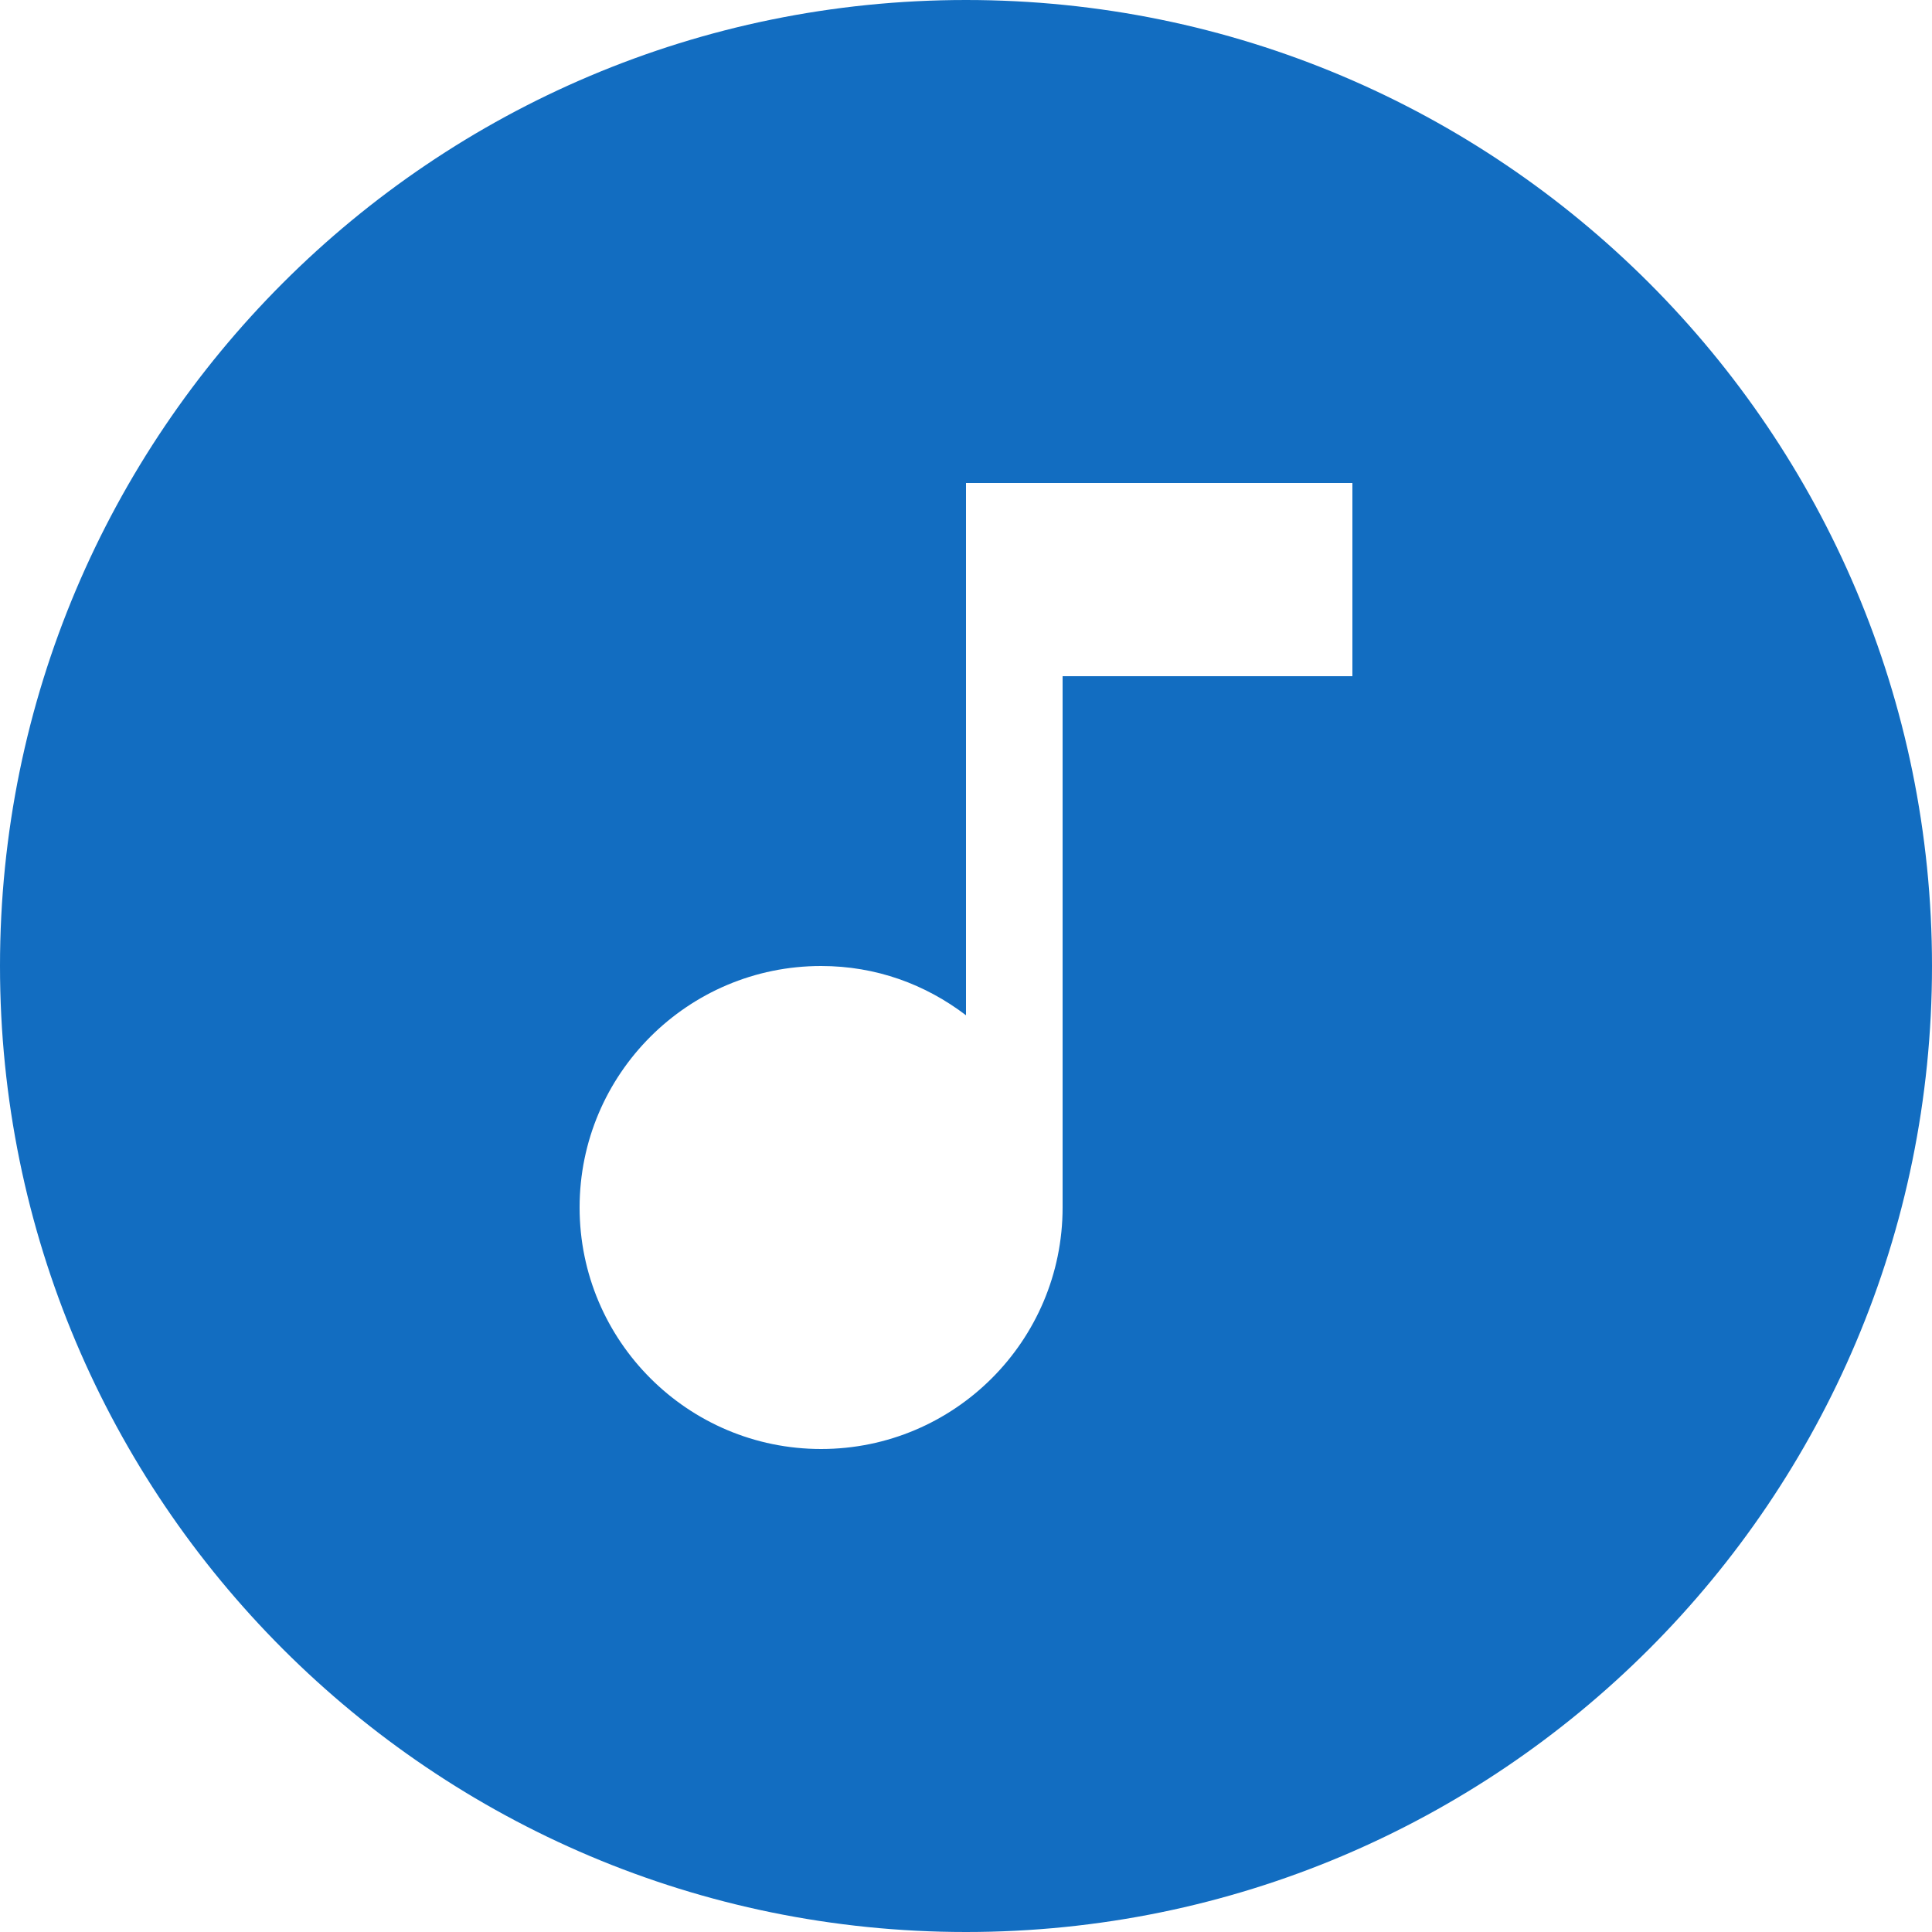
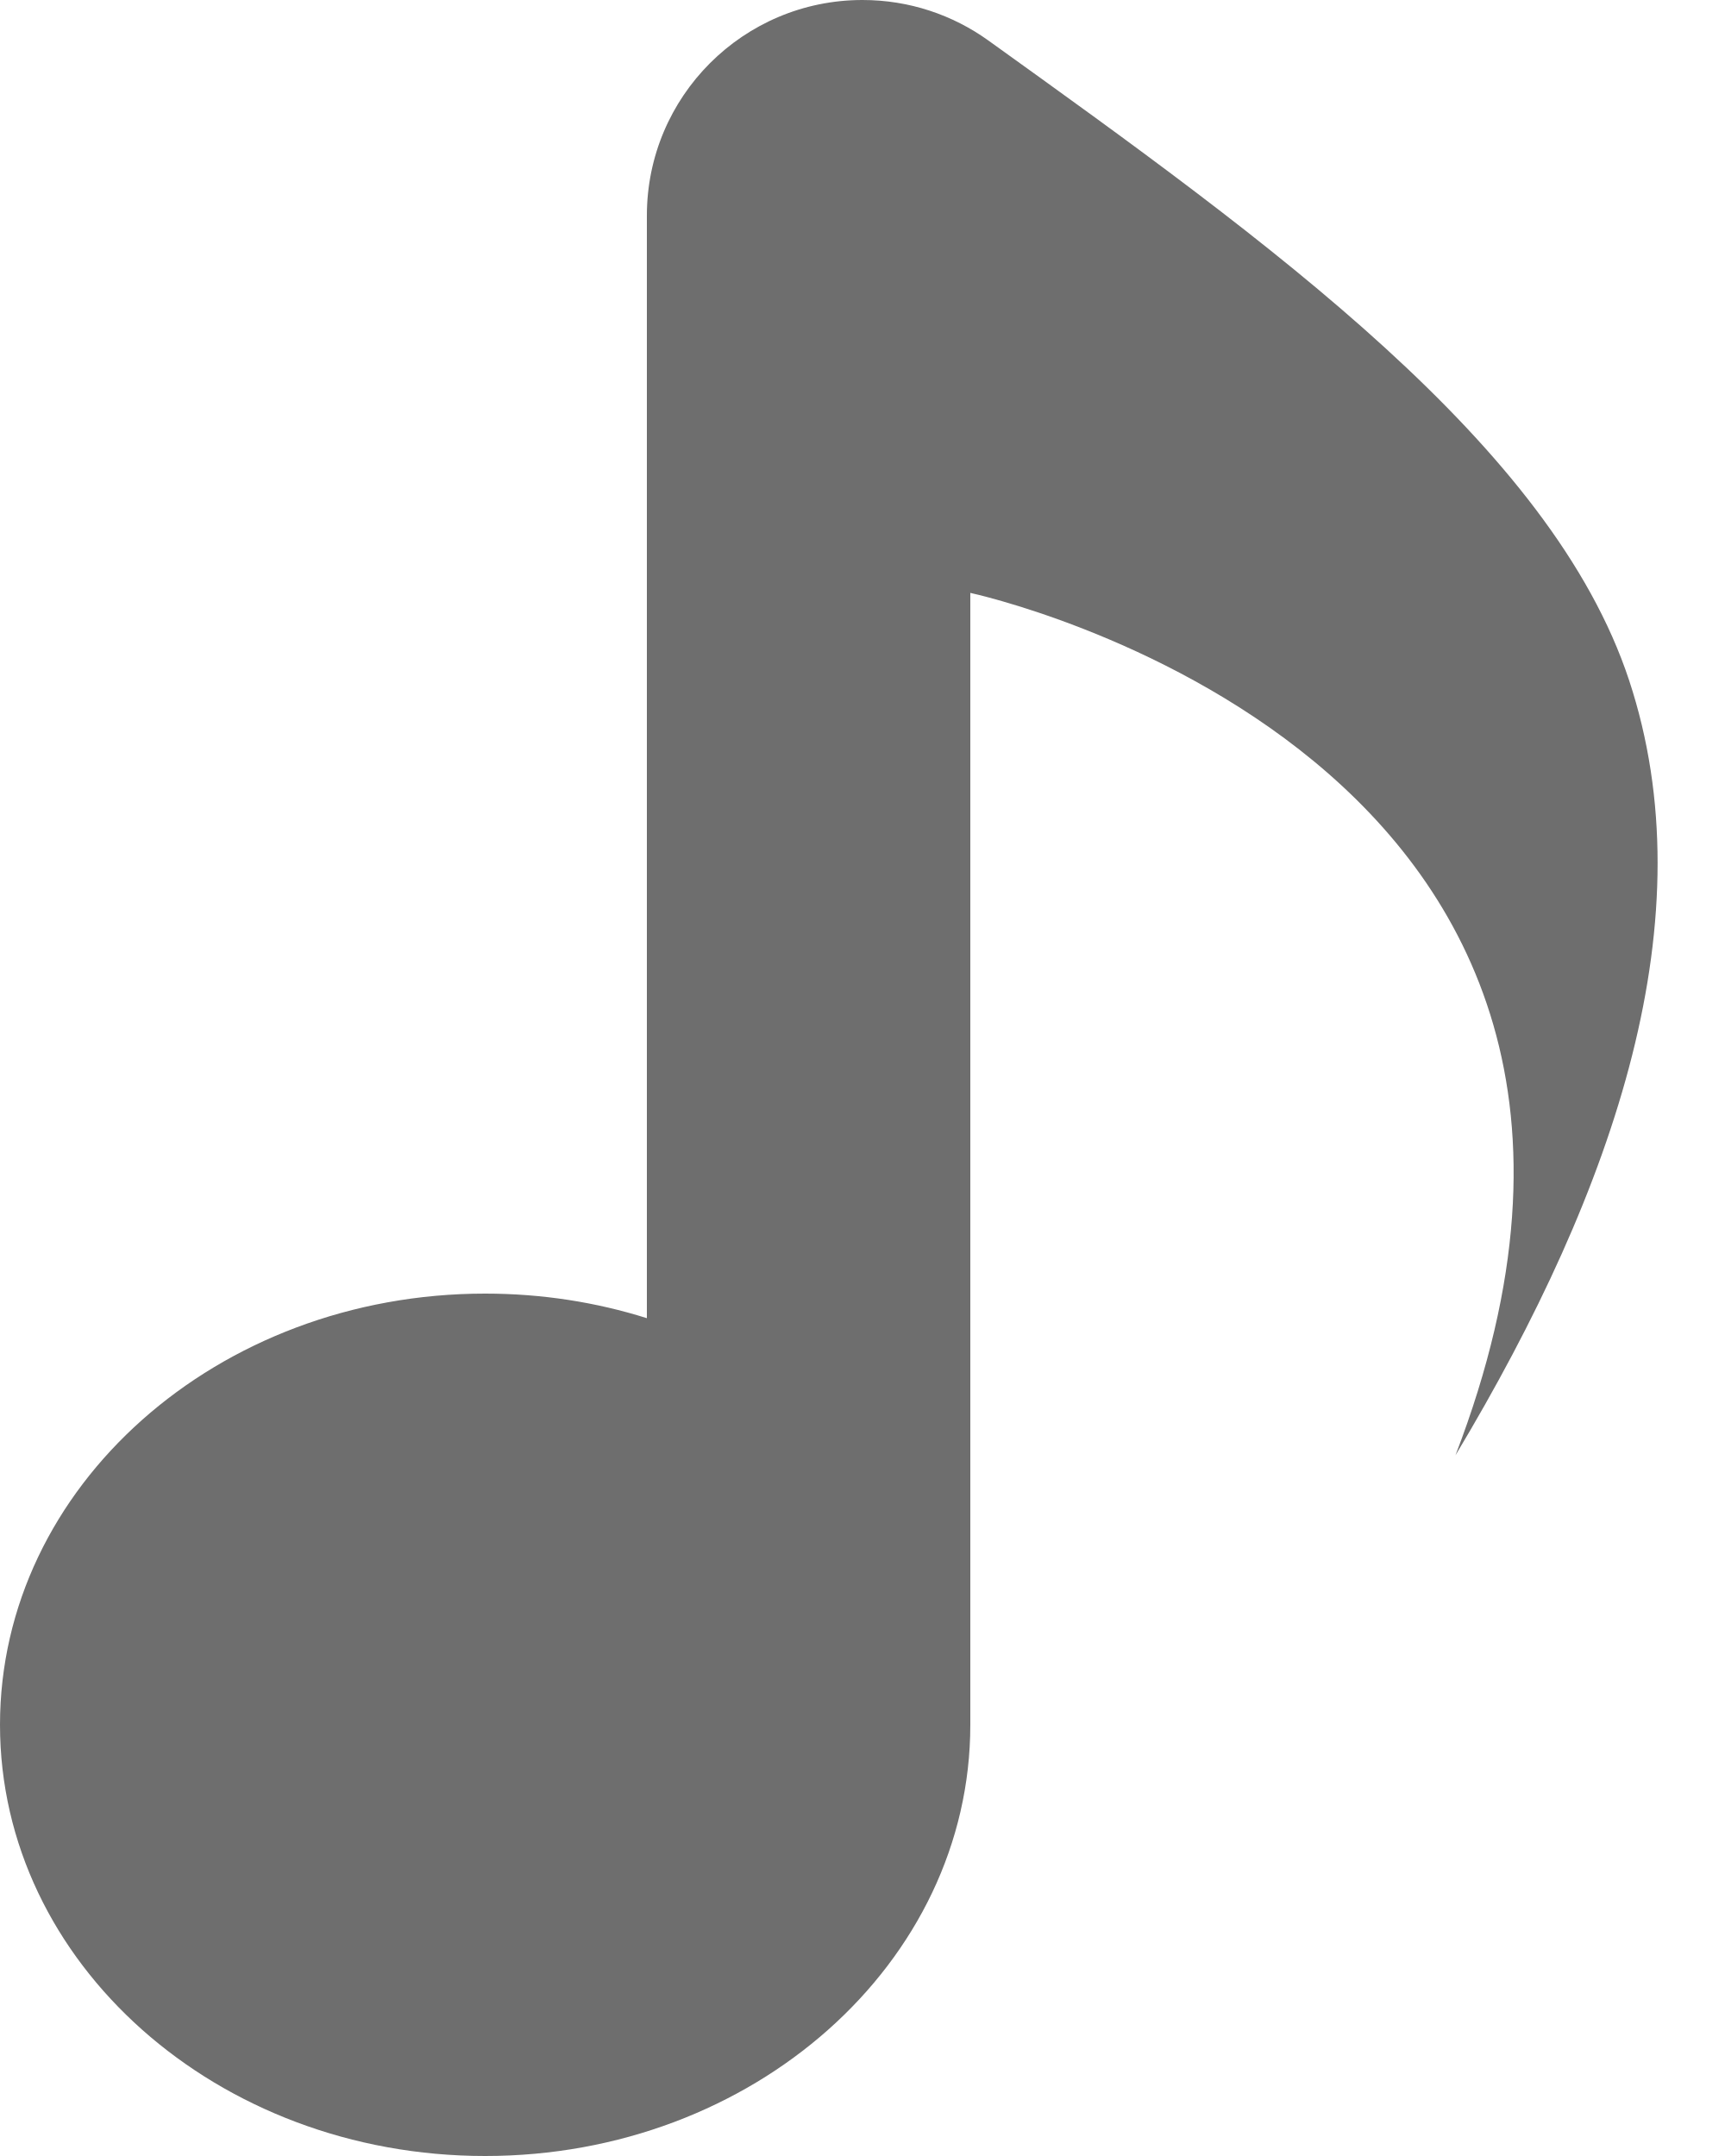
- <svg xmlns="http://www.w3.org/2000/svg" width="40px" height="40px" viewBox="0 0 40 40" version="1.1">
+ <svg xmlns="http://www.w3.org/2000/svg" width="16px" height="20px" viewBox="0 0 16 20" version="1.1">
  <defs />
-   <g id="Blank-Landing-Pages" stroke="none" stroke-width="1" fill="none" fill-rule="evenodd">
-     <g id="Catalog-Landing-Page" transform="translate(-734, -224)" fill="#126DC1">
-       <g id="music-circle-copy" transform="translate(734, 224)">
-         <path d="M28,14 L28,10 L20,10 L20,21.02 C19.16,20.38 18.14,20 17,20 C14.24,20 12,22.24 12,25 C12,27.76 14.24,30 17,30 C19.76,30 22,27.76 22,25 L22,14 L28,14 L28,14 Z M20,0 C31.046,0 40,8.954 40,20 C40,31.046 31.046,40 20,40 C8.954,40 0,31.046 0,20 C0,8.954 8.954,0 20,0 L20,0 Z" id="Shape" />
+   <g id="Page-1" stroke="none" stroke-width="1" fill="none" fill-rule="evenodd">
+     <g id="Artboard" transform="translate(-236, -1104)" fill="#6E6E6E">
+       <g id="music-note-copy" transform="translate(236, 1104)">
+         <path d="M8,0 C8.435,0 8.837,0.139 9.165,0.374 C11.777,2.25 14.389,4.125 15.111,6.312 C15.833,8.5 15,11 13.5,13.5 C16,7 9,5.5 9,5.5 L9,16 C9,18.209 6.985,20 4.5,20 C2.015,20 0,18.209 0,16 C0,13.791 2.015,12 4.5,12 C5.026,12 5.531,12.08 6,12.228 L6,2 C6,0.895 6.895,0 8,0 L8,0 Z" id="Shape" />
      </g>
    </g>
  </g>
</svg>
